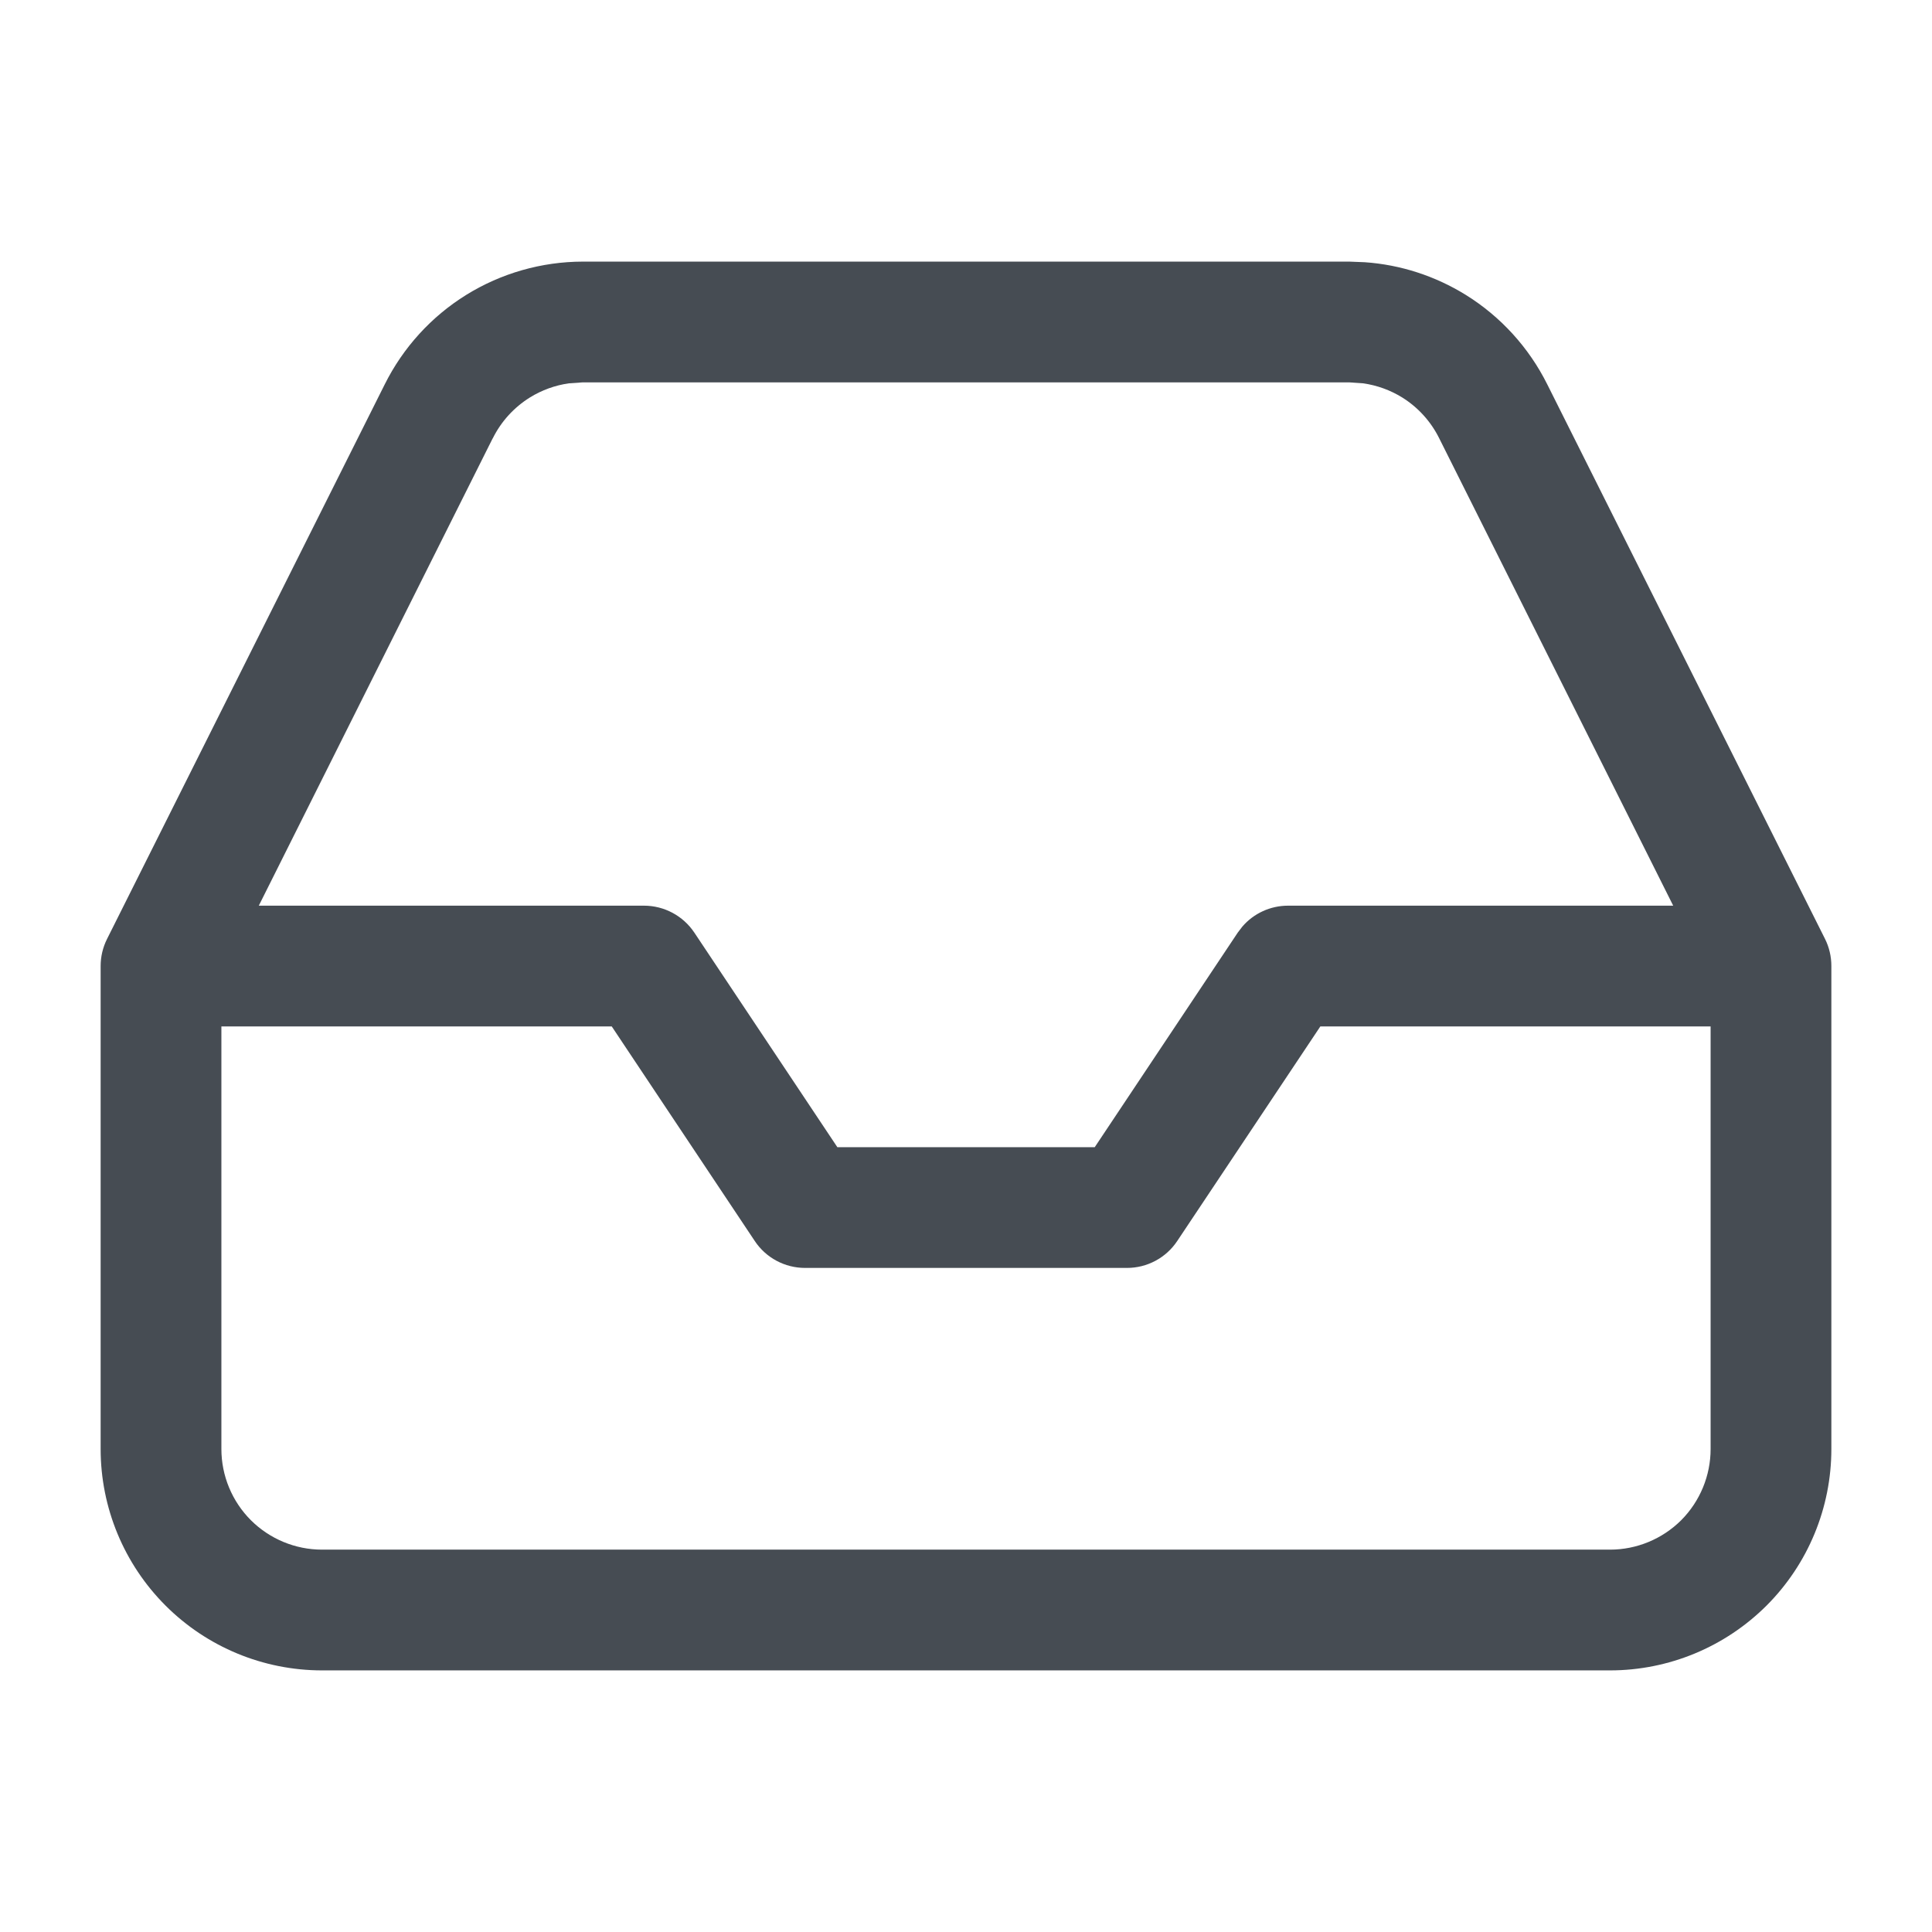
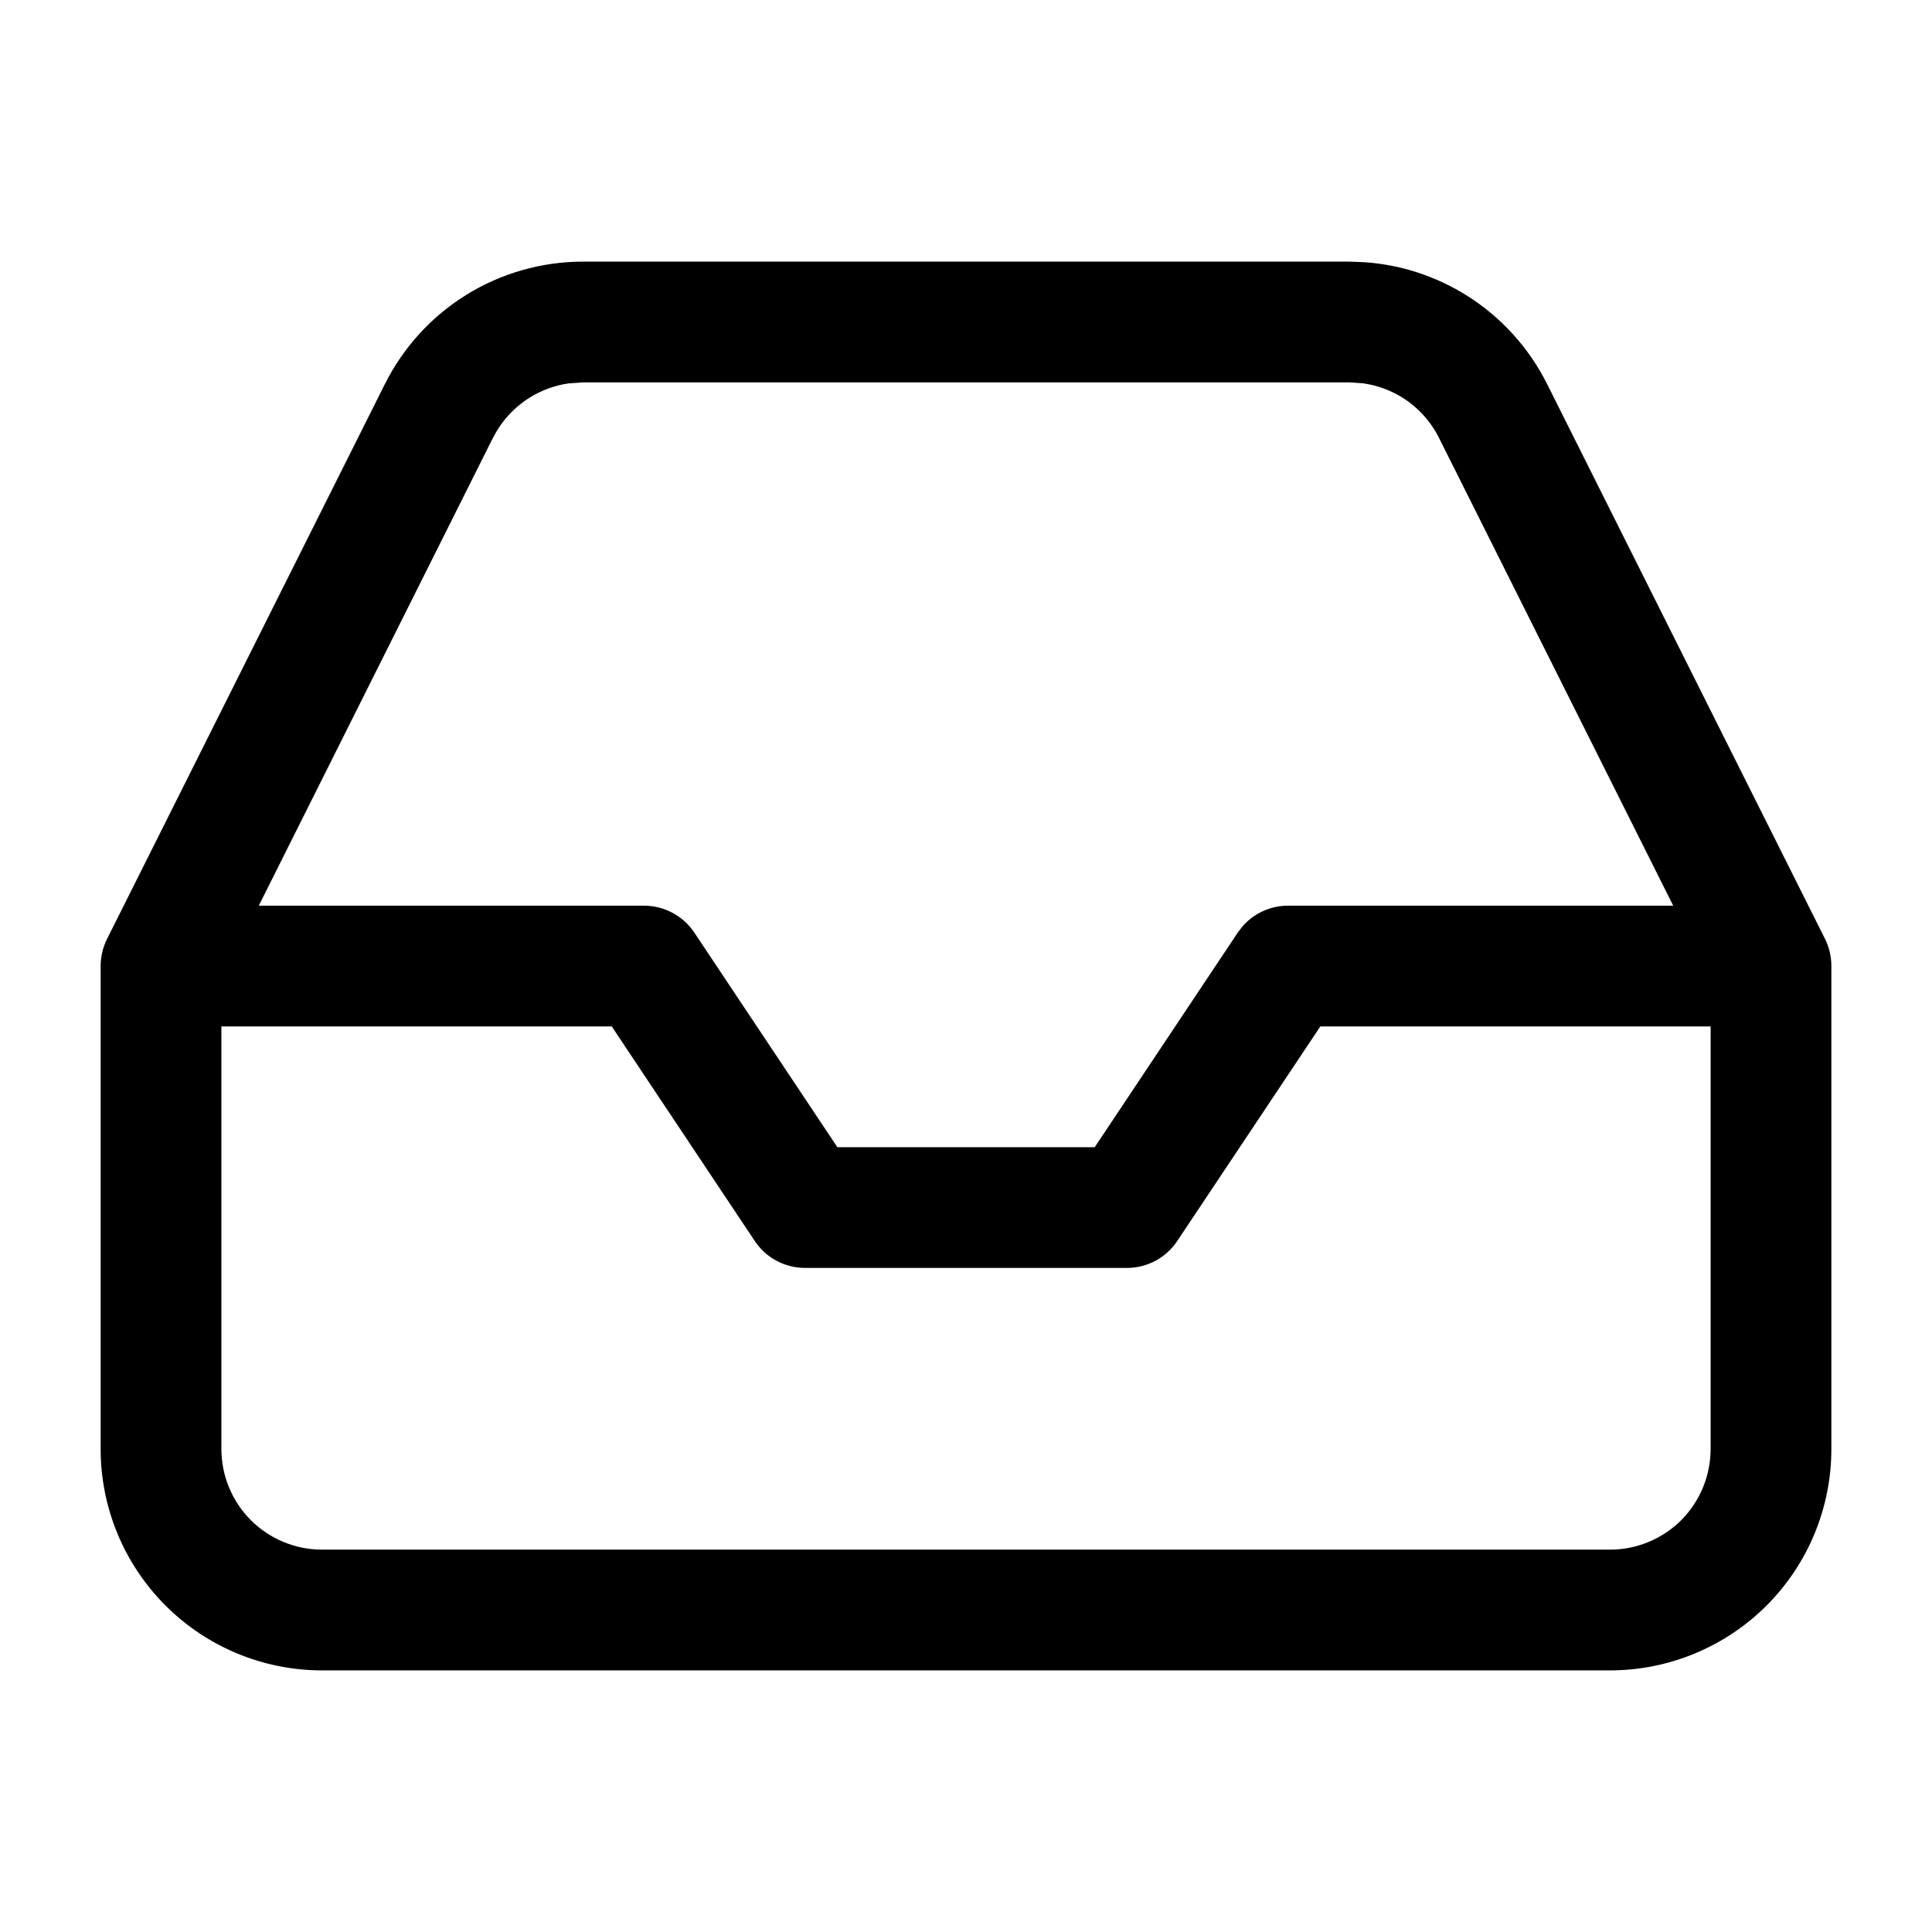
<svg xmlns="http://www.w3.org/2000/svg" viewBox="0 0 22 22" fill="currentColor">
-   <path d="M19.479 11.688H15.035L13.405 14.132C13.278 14.323 13.063 14.438 12.834 14.438H9.167C8.937 14.438 8.722 14.323 8.595 14.132L6.966 11.688H2.521V16.5C2.521 16.804 2.642 17.096 2.857 17.311C3.072 17.525 3.363 17.646 3.667 17.646H18.334C18.637 17.646 18.929 17.525 19.144 17.311C19.358 17.096 19.479 16.804 19.479 16.5V11.688ZM6.479 4.365C6.321 4.387 6.17 4.442 6.034 4.526C5.853 4.639 5.707 4.799 5.612 4.99L5.611 4.993L5.61 4.992L2.947 10.313H7.333C7.563 10.313 7.778 10.428 7.906 10.619L9.535 13.063H12.466L14.095 10.619L14.147 10.551C14.276 10.401 14.466 10.313 14.667 10.313H19.053L16.388 4.99C16.293 4.799 16.148 4.639 15.967 4.526C15.831 4.442 15.679 4.387 15.522 4.365L15.363 4.354H6.637L6.479 4.365ZM20.854 16.5C20.854 17.169 20.589 17.81 20.116 18.283C19.643 18.755 19.002 19.021 18.334 19.021H3.667C2.998 19.021 2.357 18.755 1.885 18.283C1.412 17.81 1.146 17.169 1.146 16.5V11C1.146 10.893 1.171 10.788 1.219 10.692L4.381 4.377C4.59 3.958 4.911 3.605 5.309 3.358C5.708 3.111 6.167 2.98 6.636 2.979H15.364L15.54 2.986C15.947 3.014 16.342 3.142 16.691 3.358C17.089 3.605 17.41 3.958 17.619 4.377L20.782 10.692C20.83 10.788 20.854 10.893 20.854 11V16.5Z" fill="#464C53" />
+   <path d="M19.479 11.688H15.035L13.405 14.132C13.278 14.323 13.063 14.438 12.834 14.438H9.167C8.937 14.438 8.722 14.323 8.595 14.132L6.966 11.688H2.521V16.5C2.521 16.804 2.642 17.096 2.857 17.311C3.072 17.525 3.363 17.646 3.667 17.646H18.334C18.637 17.646 18.929 17.525 19.144 17.311C19.358 17.096 19.479 16.804 19.479 16.5V11.688ZM6.479 4.365C6.321 4.387 6.17 4.442 6.034 4.526C5.853 4.639 5.707 4.799 5.612 4.99L5.611 4.993L5.61 4.992L2.947 10.313H7.333C7.563 10.313 7.778 10.428 7.906 10.619L9.535 13.063H12.466L14.095 10.619L14.147 10.551C14.276 10.401 14.466 10.313 14.667 10.313H19.053L16.388 4.99C16.293 4.799 16.148 4.639 15.967 4.526C15.831 4.442 15.679 4.387 15.522 4.365L15.363 4.354H6.637L6.479 4.365ZM20.854 16.5C20.854 17.169 20.589 17.81 20.116 18.283C19.643 18.755 19.002 19.021 18.334 19.021H3.667C2.998 19.021 2.357 18.755 1.885 18.283C1.412 17.81 1.146 17.169 1.146 16.5V11C1.146 10.893 1.171 10.788 1.219 10.692L4.381 4.377C4.59 3.958 4.911 3.605 5.309 3.358C5.708 3.111 6.167 2.98 6.636 2.979H15.364L15.54 2.986C15.947 3.014 16.342 3.142 16.691 3.358C17.089 3.605 17.41 3.958 17.619 4.377L20.782 10.692C20.83 10.788 20.854 10.893 20.854 11V16.5Z" fill="currentColor" />
</svg>
